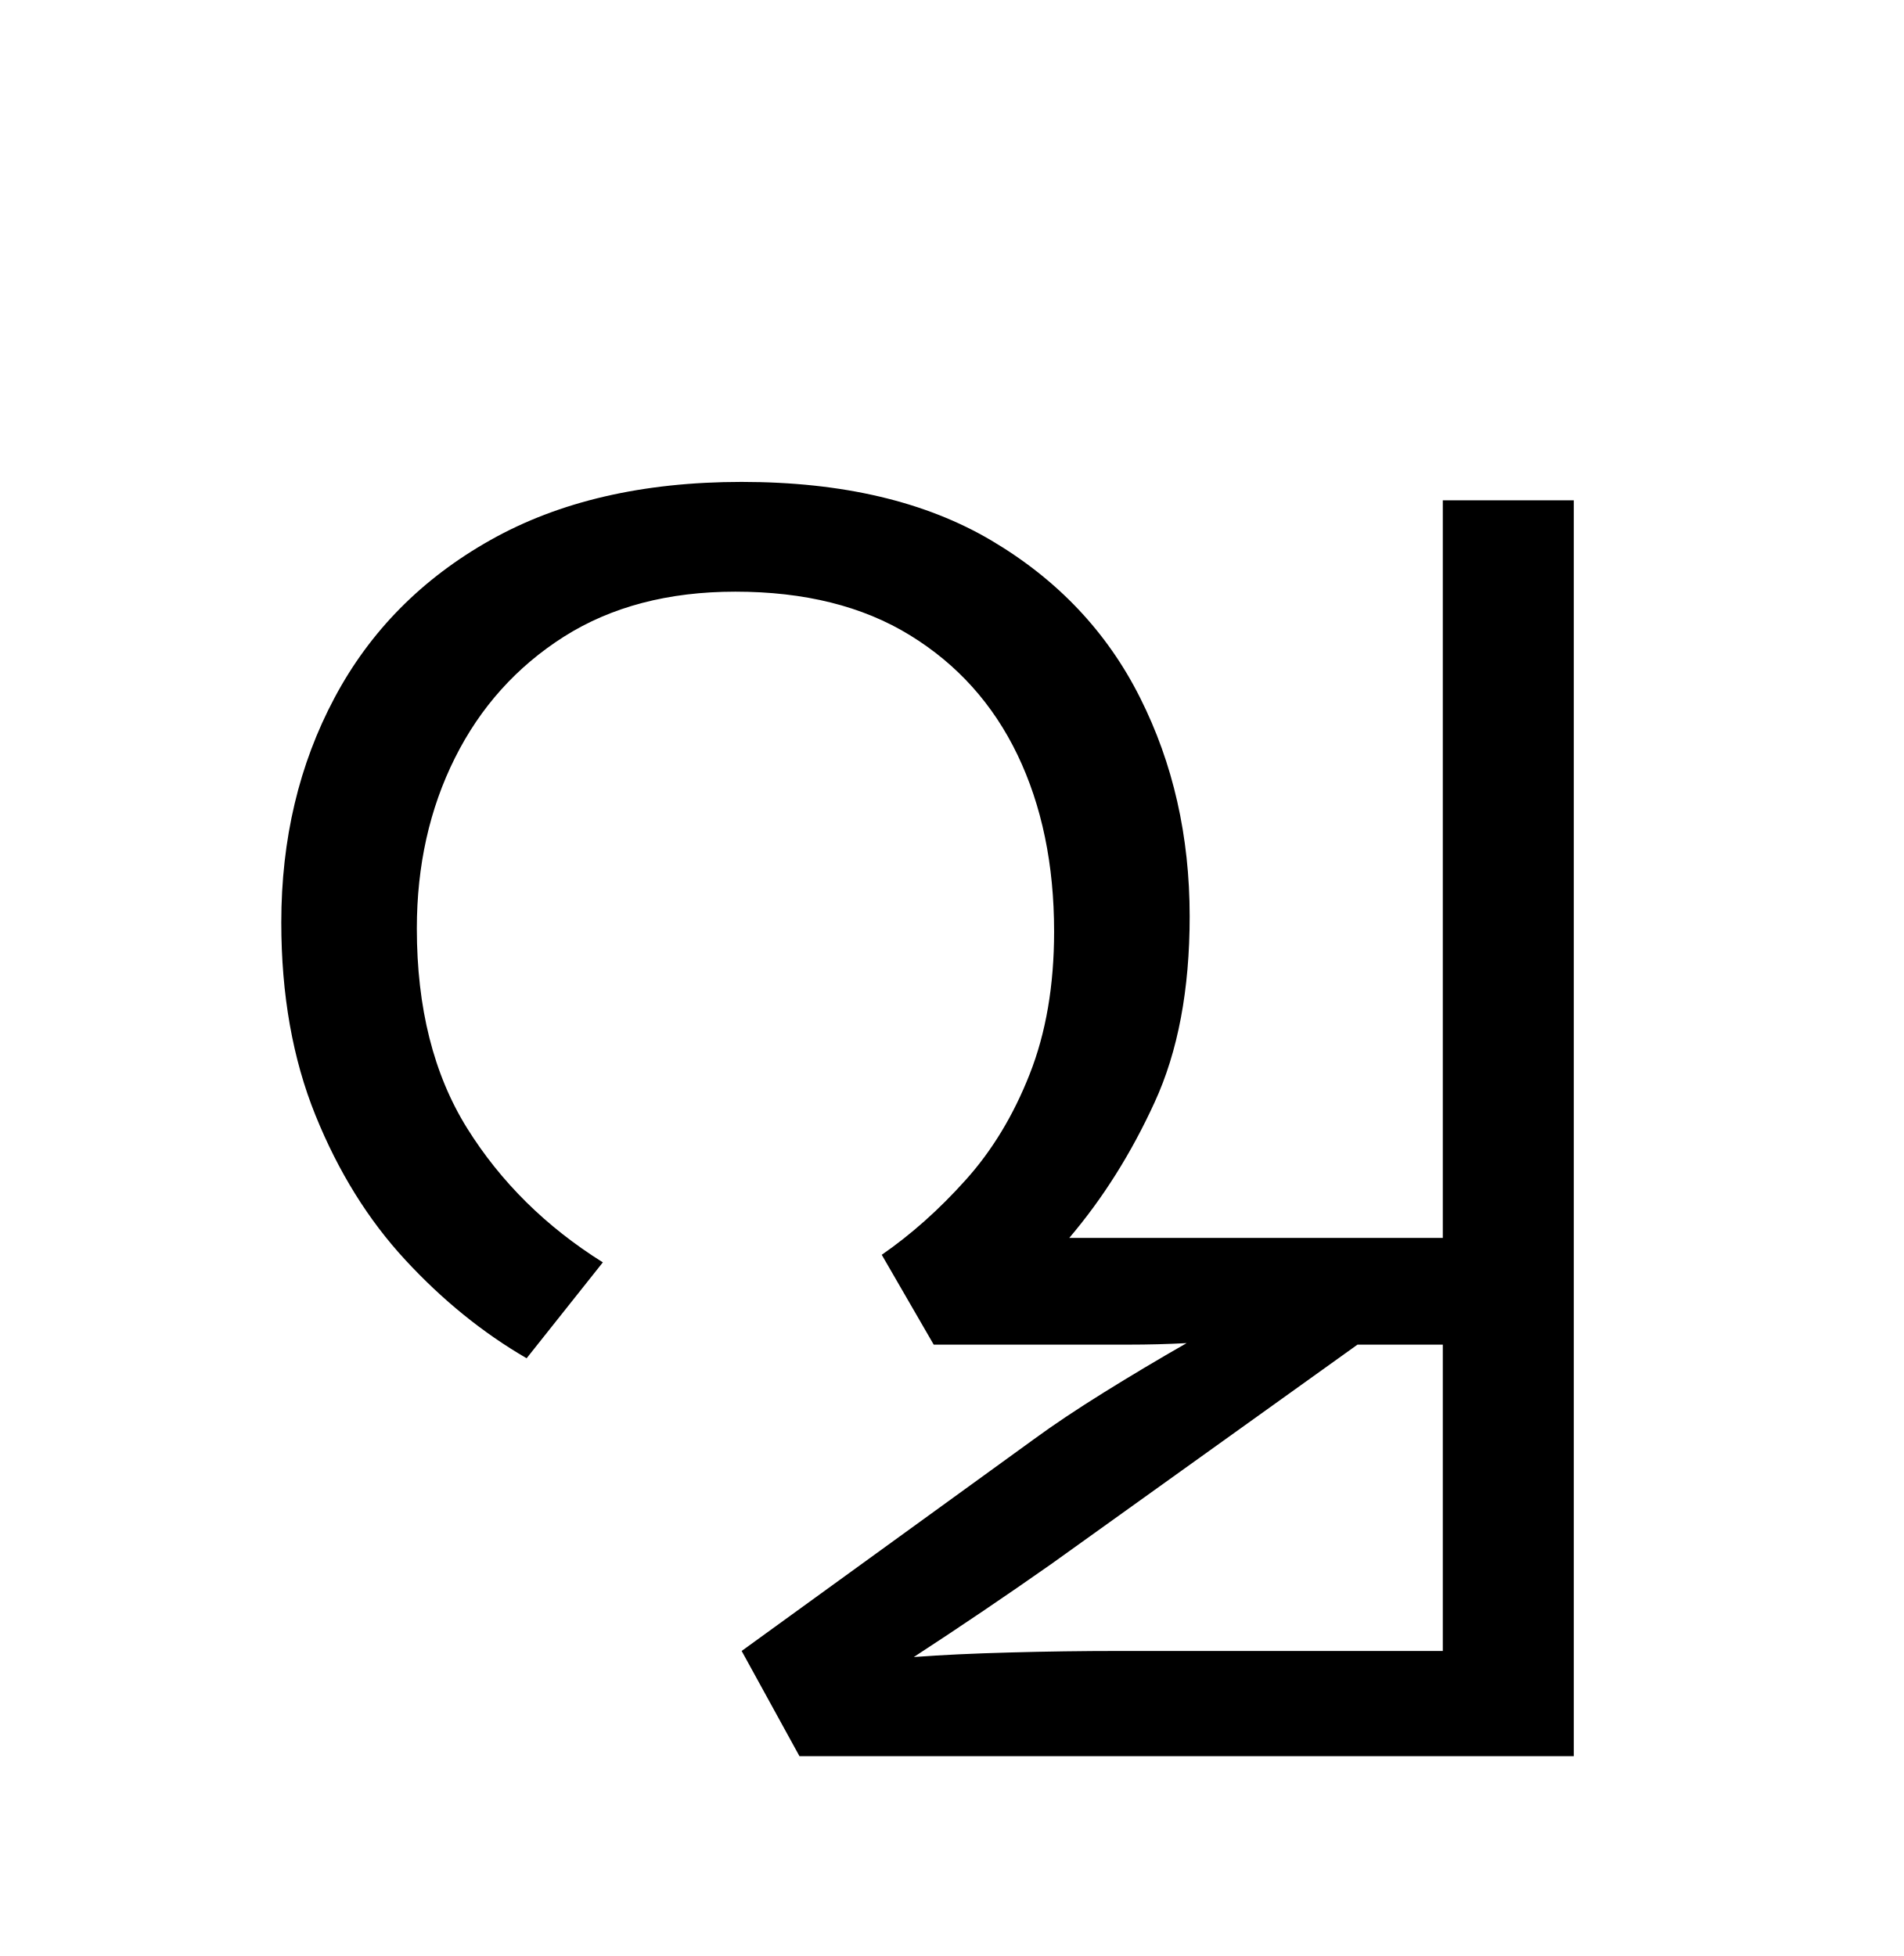
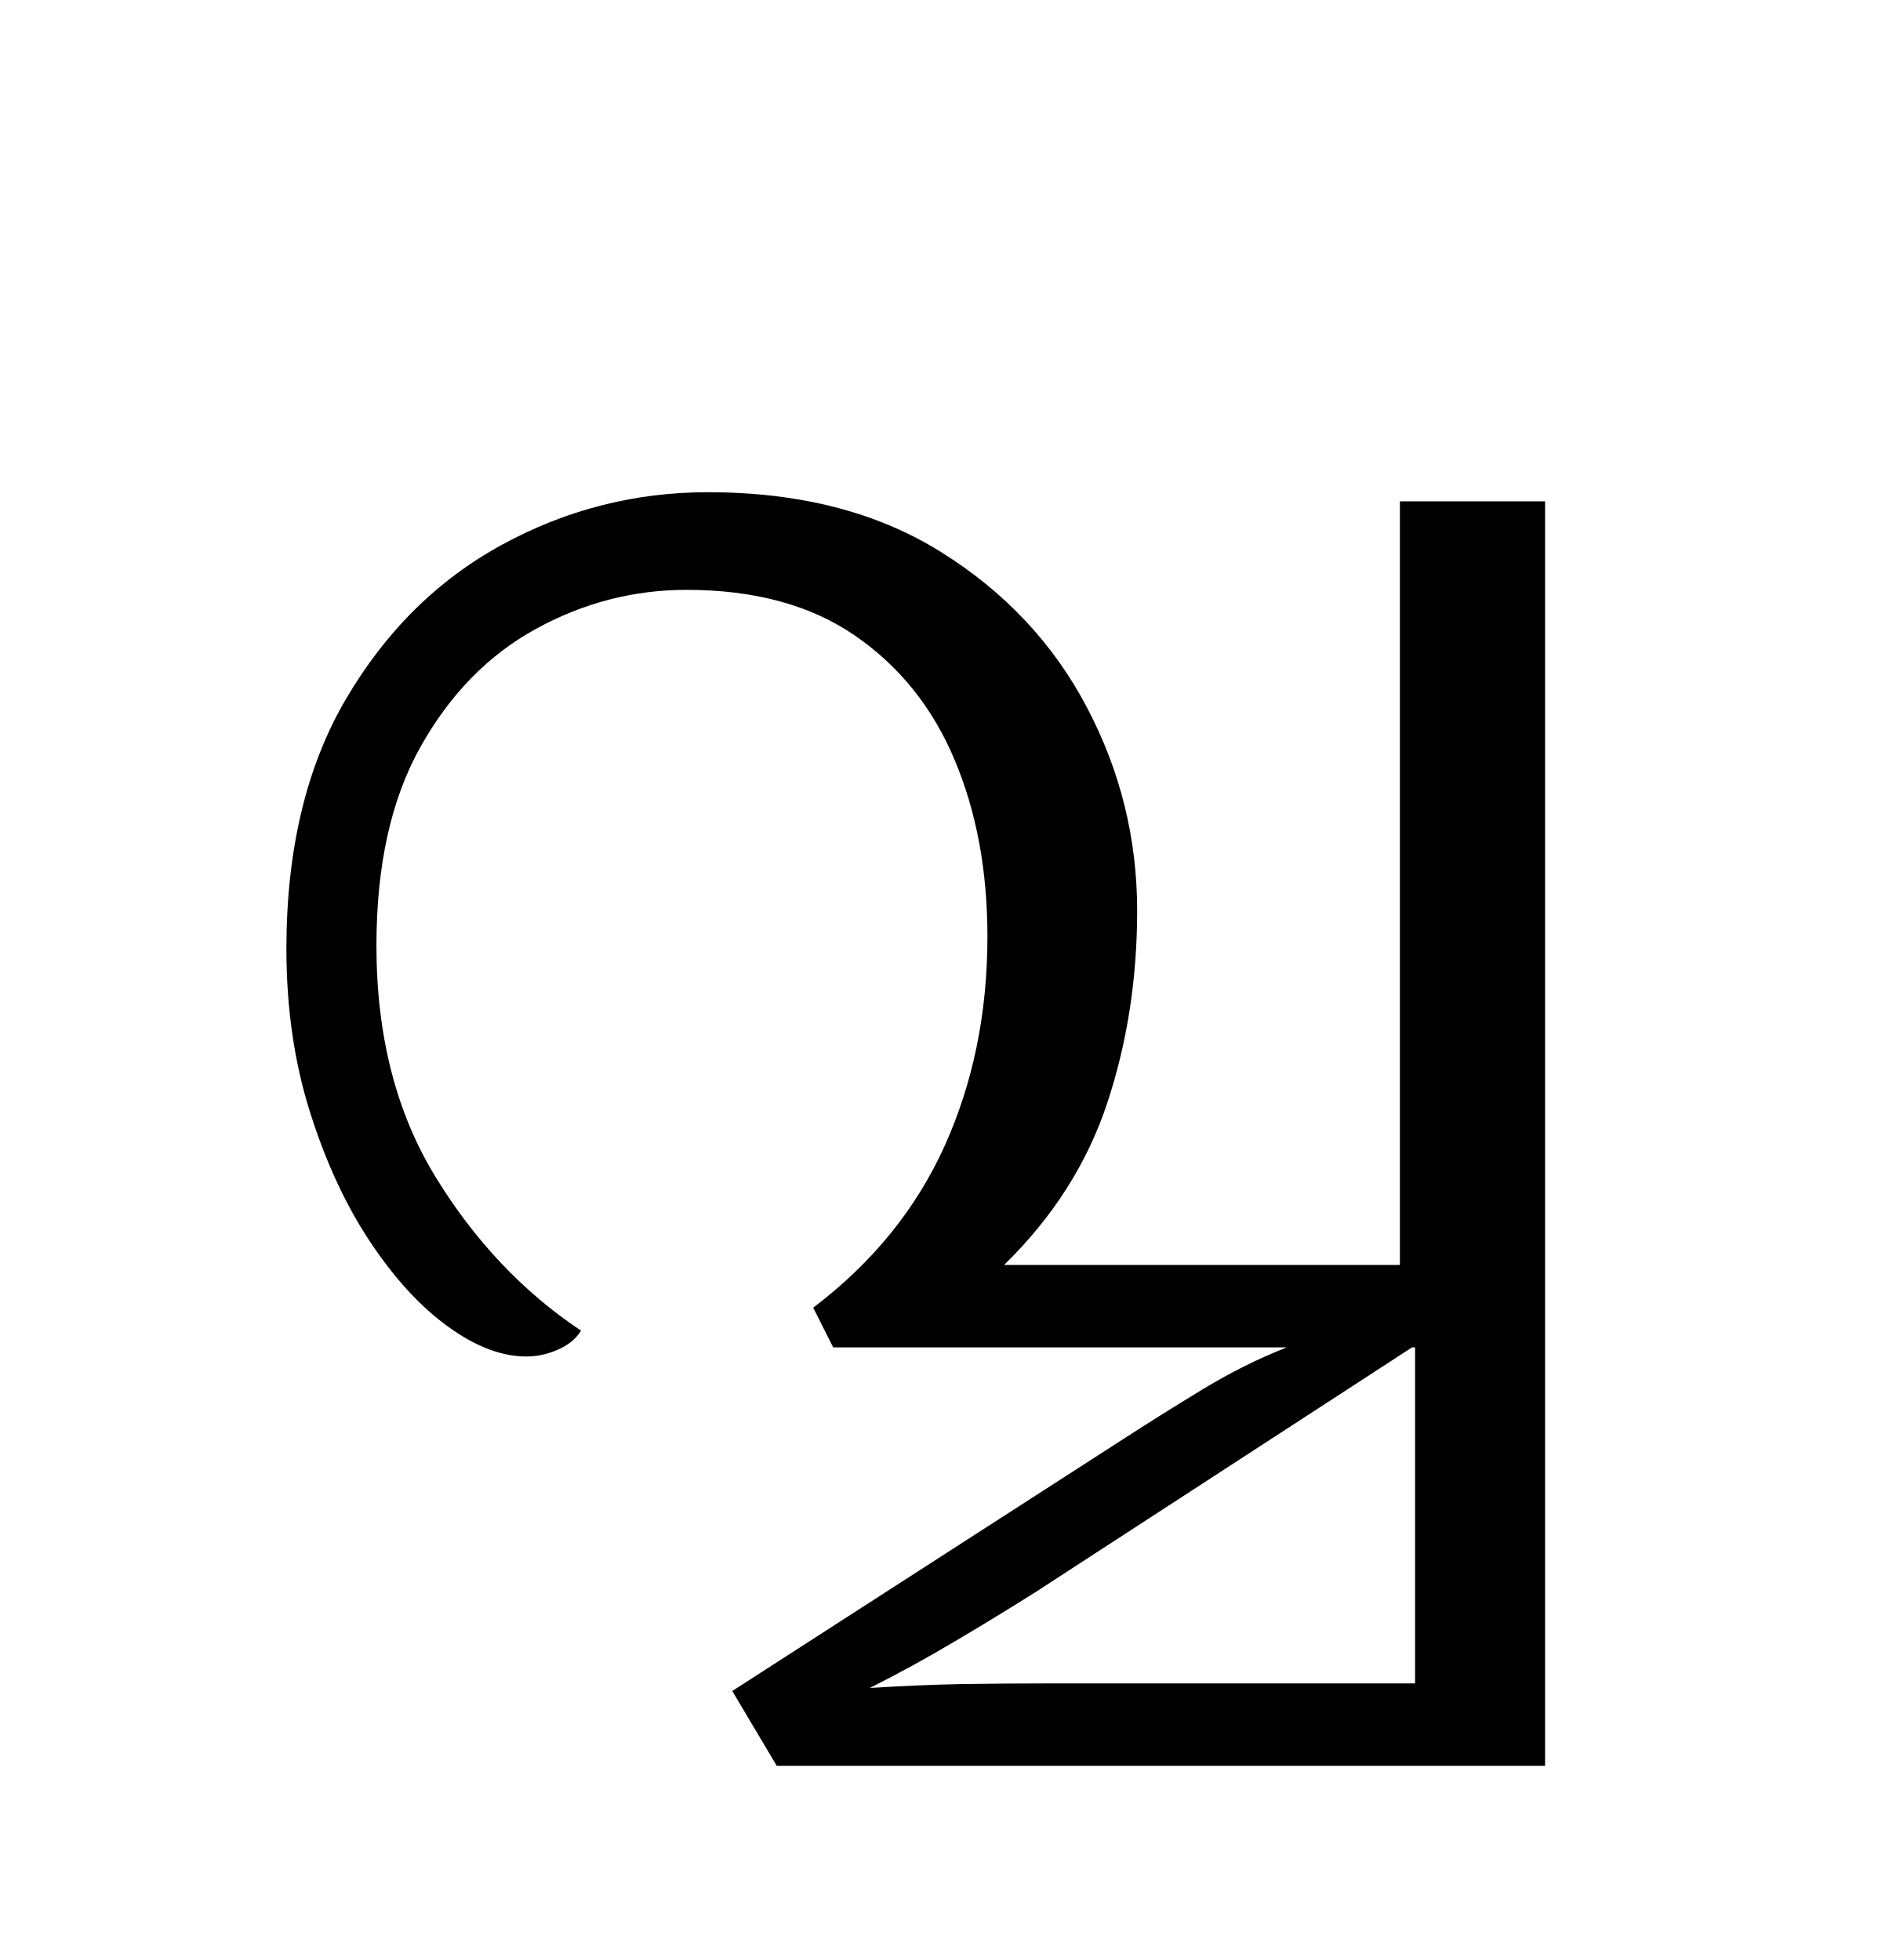
- <svg xmlns="http://www.w3.org/2000/svg" xmlns:xlink="http://www.w3.org/1999/xlink" width="137.375pt" height="141.172pt" viewBox="0 0 137.375 141.172" version="1.1">
+ <svg xmlns="http://www.w3.org/2000/svg" xmlns:xlink="http://www.w3.org/1999/xlink" width="135.188pt" height="141.172pt" viewBox="0 0 135.188 141.172" version="1.1">
  <defs>
    <g>
      <symbol overflow="visible" id="glyph0-0">
        <path style="stroke:none;" d="M 10.344 0 L 10.344 -78.547 L 55.547 -78.547 L 55.547 0 Z M 15.953 -5.609 L 49.938 -5.609 L 49.938 -72.938 L 15.953 -72.938 Z M 15.953 -5.609 " />
      </symbol>
      <symbol overflow="visible" id="glyph0-1">
-         <path style="stroke:none;" d="M 37.516 -62.266 C 44.773 -62.266 50.785 -60.852 55.547 -58.031 C 60.316 -55.207 63.891 -51.426 66.266 -46.688 C 68.648 -41.957 69.844 -36.695 69.844 -30.906 C 69.844 -25.625 69 -21.148 67.312 -17.484 C 65.633 -13.816 63.582 -10.555 61.156 -7.703 L 88.109 -7.703 L 88.109 -60.938 L 97.562 -60.938 L 97.562 29.703 L 41.688 29.703 L 37.516 22.109 L 58.625 6.812 C 60.02 5.789 61.688 4.676 63.625 3.469 C 65.57 2.258 67.57 1.066 69.625 -0.109 C 68.238 -0.035 66.848 0 65.453 0 C 64.055 0 62.66 0 61.266 0 L 51.375 0 L 47.625 -6.484 C 49.75 -7.953 51.766 -9.75 53.672 -11.875 C 55.586 -14 57.129 -16.547 58.297 -19.516 C 59.473 -22.492 60.062 -25.926 60.062 -29.812 C 60.062 -34.645 59.18 -38.895 57.422 -42.562 C 55.66 -46.227 53.07 -49.109 49.656 -51.203 C 46.25 -53.297 42.051 -54.344 37.062 -54.344 C 32.227 -54.344 28.102 -53.258 24.688 -51.094 C 21.281 -48.926 18.66 -46.008 16.828 -42.344 C 14.992 -38.676 14.078 -34.57 14.078 -30.031 C 14.078 -24.312 15.285 -19.508 17.703 -15.625 C 20.129 -11.738 23.395 -8.508 27.5 -5.938 L 22 0.984 C 18.844 -0.848 15.926 -3.211 13.25 -6.109 C 10.57 -9.004 8.41 -12.484 6.766 -16.547 C 5.117 -20.617 4.297 -25.258 4.297 -30.469 C 4.297 -36.477 5.578 -41.883 8.141 -46.688 C 10.703 -51.5 14.457 -55.297 19.406 -58.078 C 24.363 -60.867 30.398 -62.266 37.516 -62.266 Z M 59.844 15.844 C 56.613 18.113 53.312 20.348 49.938 22.547 C 51.914 22.398 54.223 22.289 56.859 22.219 C 59.504 22.145 62.113 22.109 64.688 22.109 L 88.109 22.109 L 88.109 0 L 81.953 0 Z M 59.844 15.844 " />
+         <path style="stroke:none;" d="M 21.891 0.656 C 20.129 0.656 18.258 -0.055 16.281 -1.484 C 14.301 -2.91 12.43 -4.941 10.672 -7.578 C 8.91 -10.223 7.461 -13.344 6.328 -16.938 C 5.191 -20.531 4.625 -24.453 4.625 -28.703 C 4.625 -35.816 6.051 -41.812 8.906 -46.688 C 11.77 -51.57 15.508 -55.273 20.125 -57.797 C 24.75 -60.328 29.703 -61.594 34.984 -61.594 C 41.578 -61.594 47.164 -60.16 51.75 -57.297 C 56.332 -54.441 59.832 -50.723 62.25 -46.141 C 64.676 -41.555 65.891 -36.66 65.891 -31.453 C 65.891 -26.547 65.172 -21.926 63.734 -17.594 C 62.305 -13.27 59.832 -9.383 56.312 -5.938 L 84.812 -5.938 L 84.812 -60.938 L 95.266 -60.938 L 95.266 30.141 L 39.938 30.141 L 36.734 24.75 L 64.906 6.594 C 66.594 5.5 68.461 4.328 70.516 3.078 C 72.566 1.828 74.617 0.801 76.672 0 L 44 0 L 42.562 -2.859 C 46.82 -6.086 49.977 -9.973 52.031 -14.516 C 54.082 -19.066 55.109 -24.094 55.109 -29.594 C 55.109 -34.352 54.316 -38.602 52.734 -42.344 C 51.16 -46.082 48.781 -49.051 45.594 -51.25 C 42.406 -53.457 38.352 -54.562 33.438 -54.562 C 29.625 -54.562 26.008 -53.625 22.594 -51.75 C 19.188 -49.883 16.422 -47.062 14.297 -43.281 C 12.172 -39.508 11.109 -34.727 11.109 -28.938 C 11.109 -22.477 12.52 -16.938 15.344 -12.312 C 18.164 -7.695 21.664 -3.992 25.844 -1.203 C 25.477 -0.617 24.926 -0.164 24.188 0.156 C 23.457 0.488 22.691 0.656 21.891 0.656 Z M 58.625 17.594 C 56.645 18.844 54.664 20.051 52.688 21.219 C 50.707 22.395 48.691 23.5 46.641 24.531 C 48.984 24.383 51.203 24.289 53.297 24.25 C 55.391 24.219 57.461 24.203 59.516 24.203 L 85.906 24.203 L 85.906 0 L 85.688 0 Z M 58.625 17.594 " />
      </symbol>
    </g>
  </defs>
  <g id="surface1">
    <g style="fill:rgb(0%,0%,0%);fill-opacity:1;">
      <use xlink:href="#glyph0-1" x="16" y="97.047" />
    </g>
  </g>
</svg>
